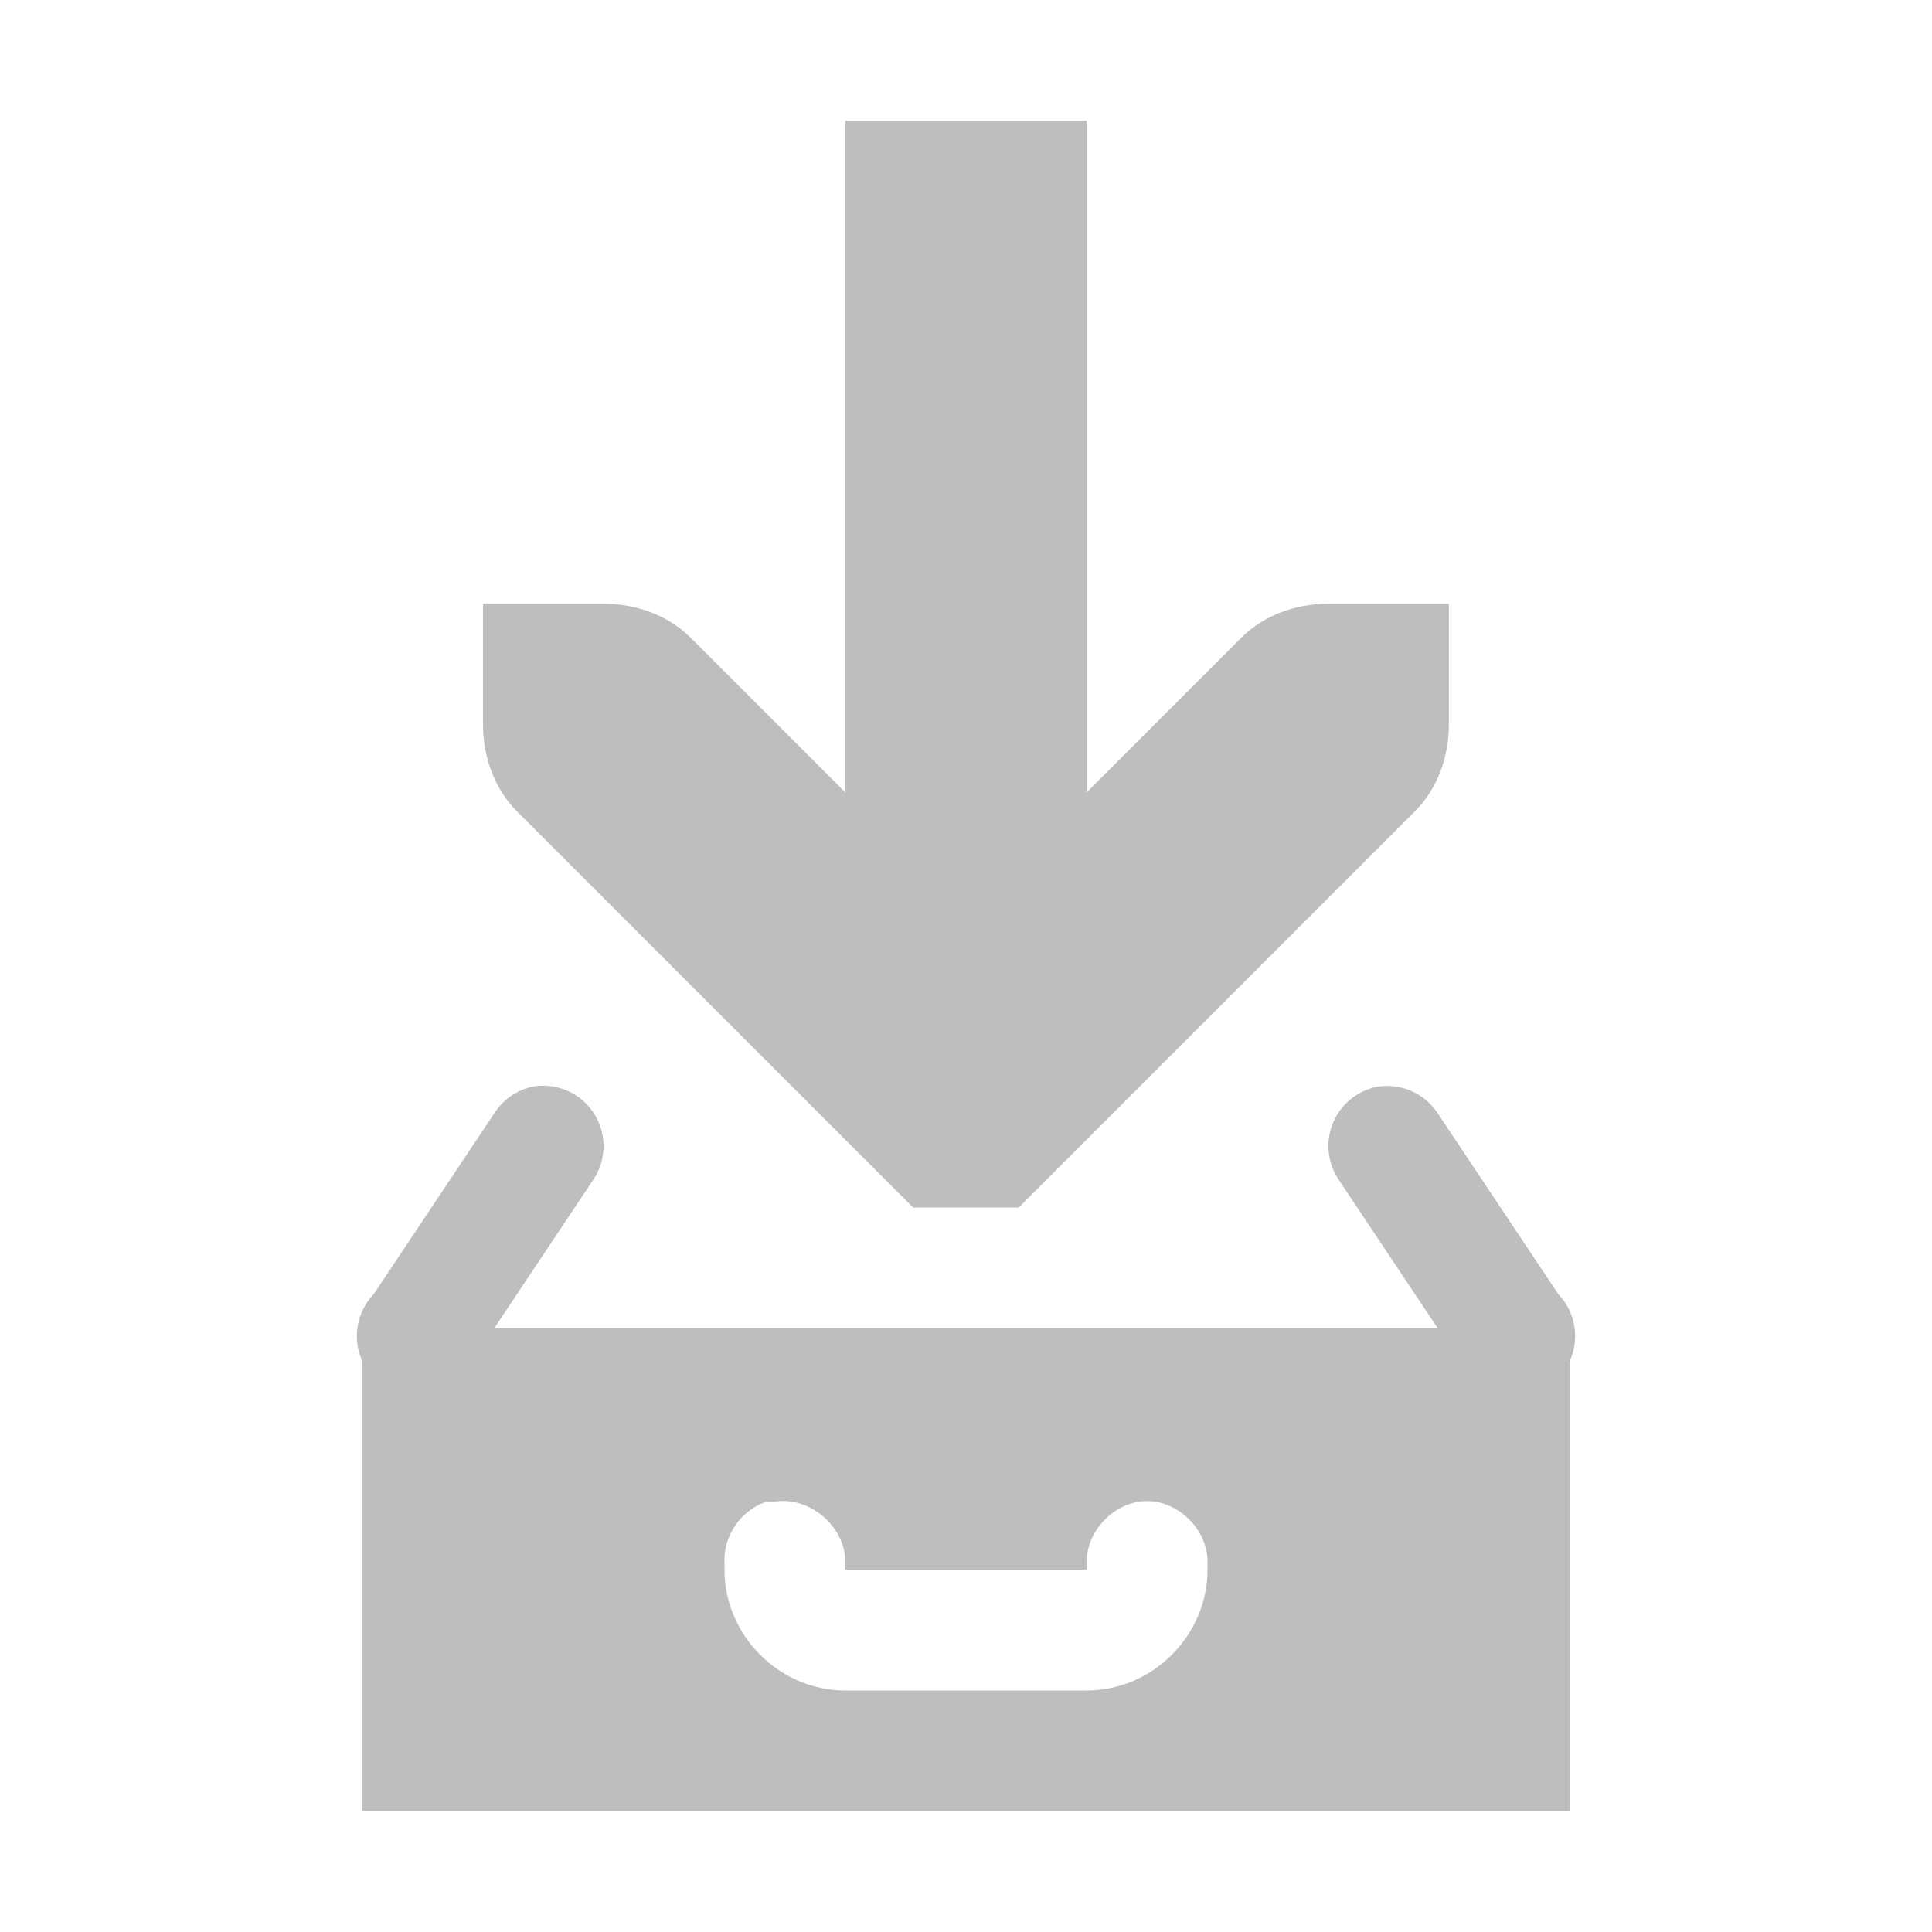
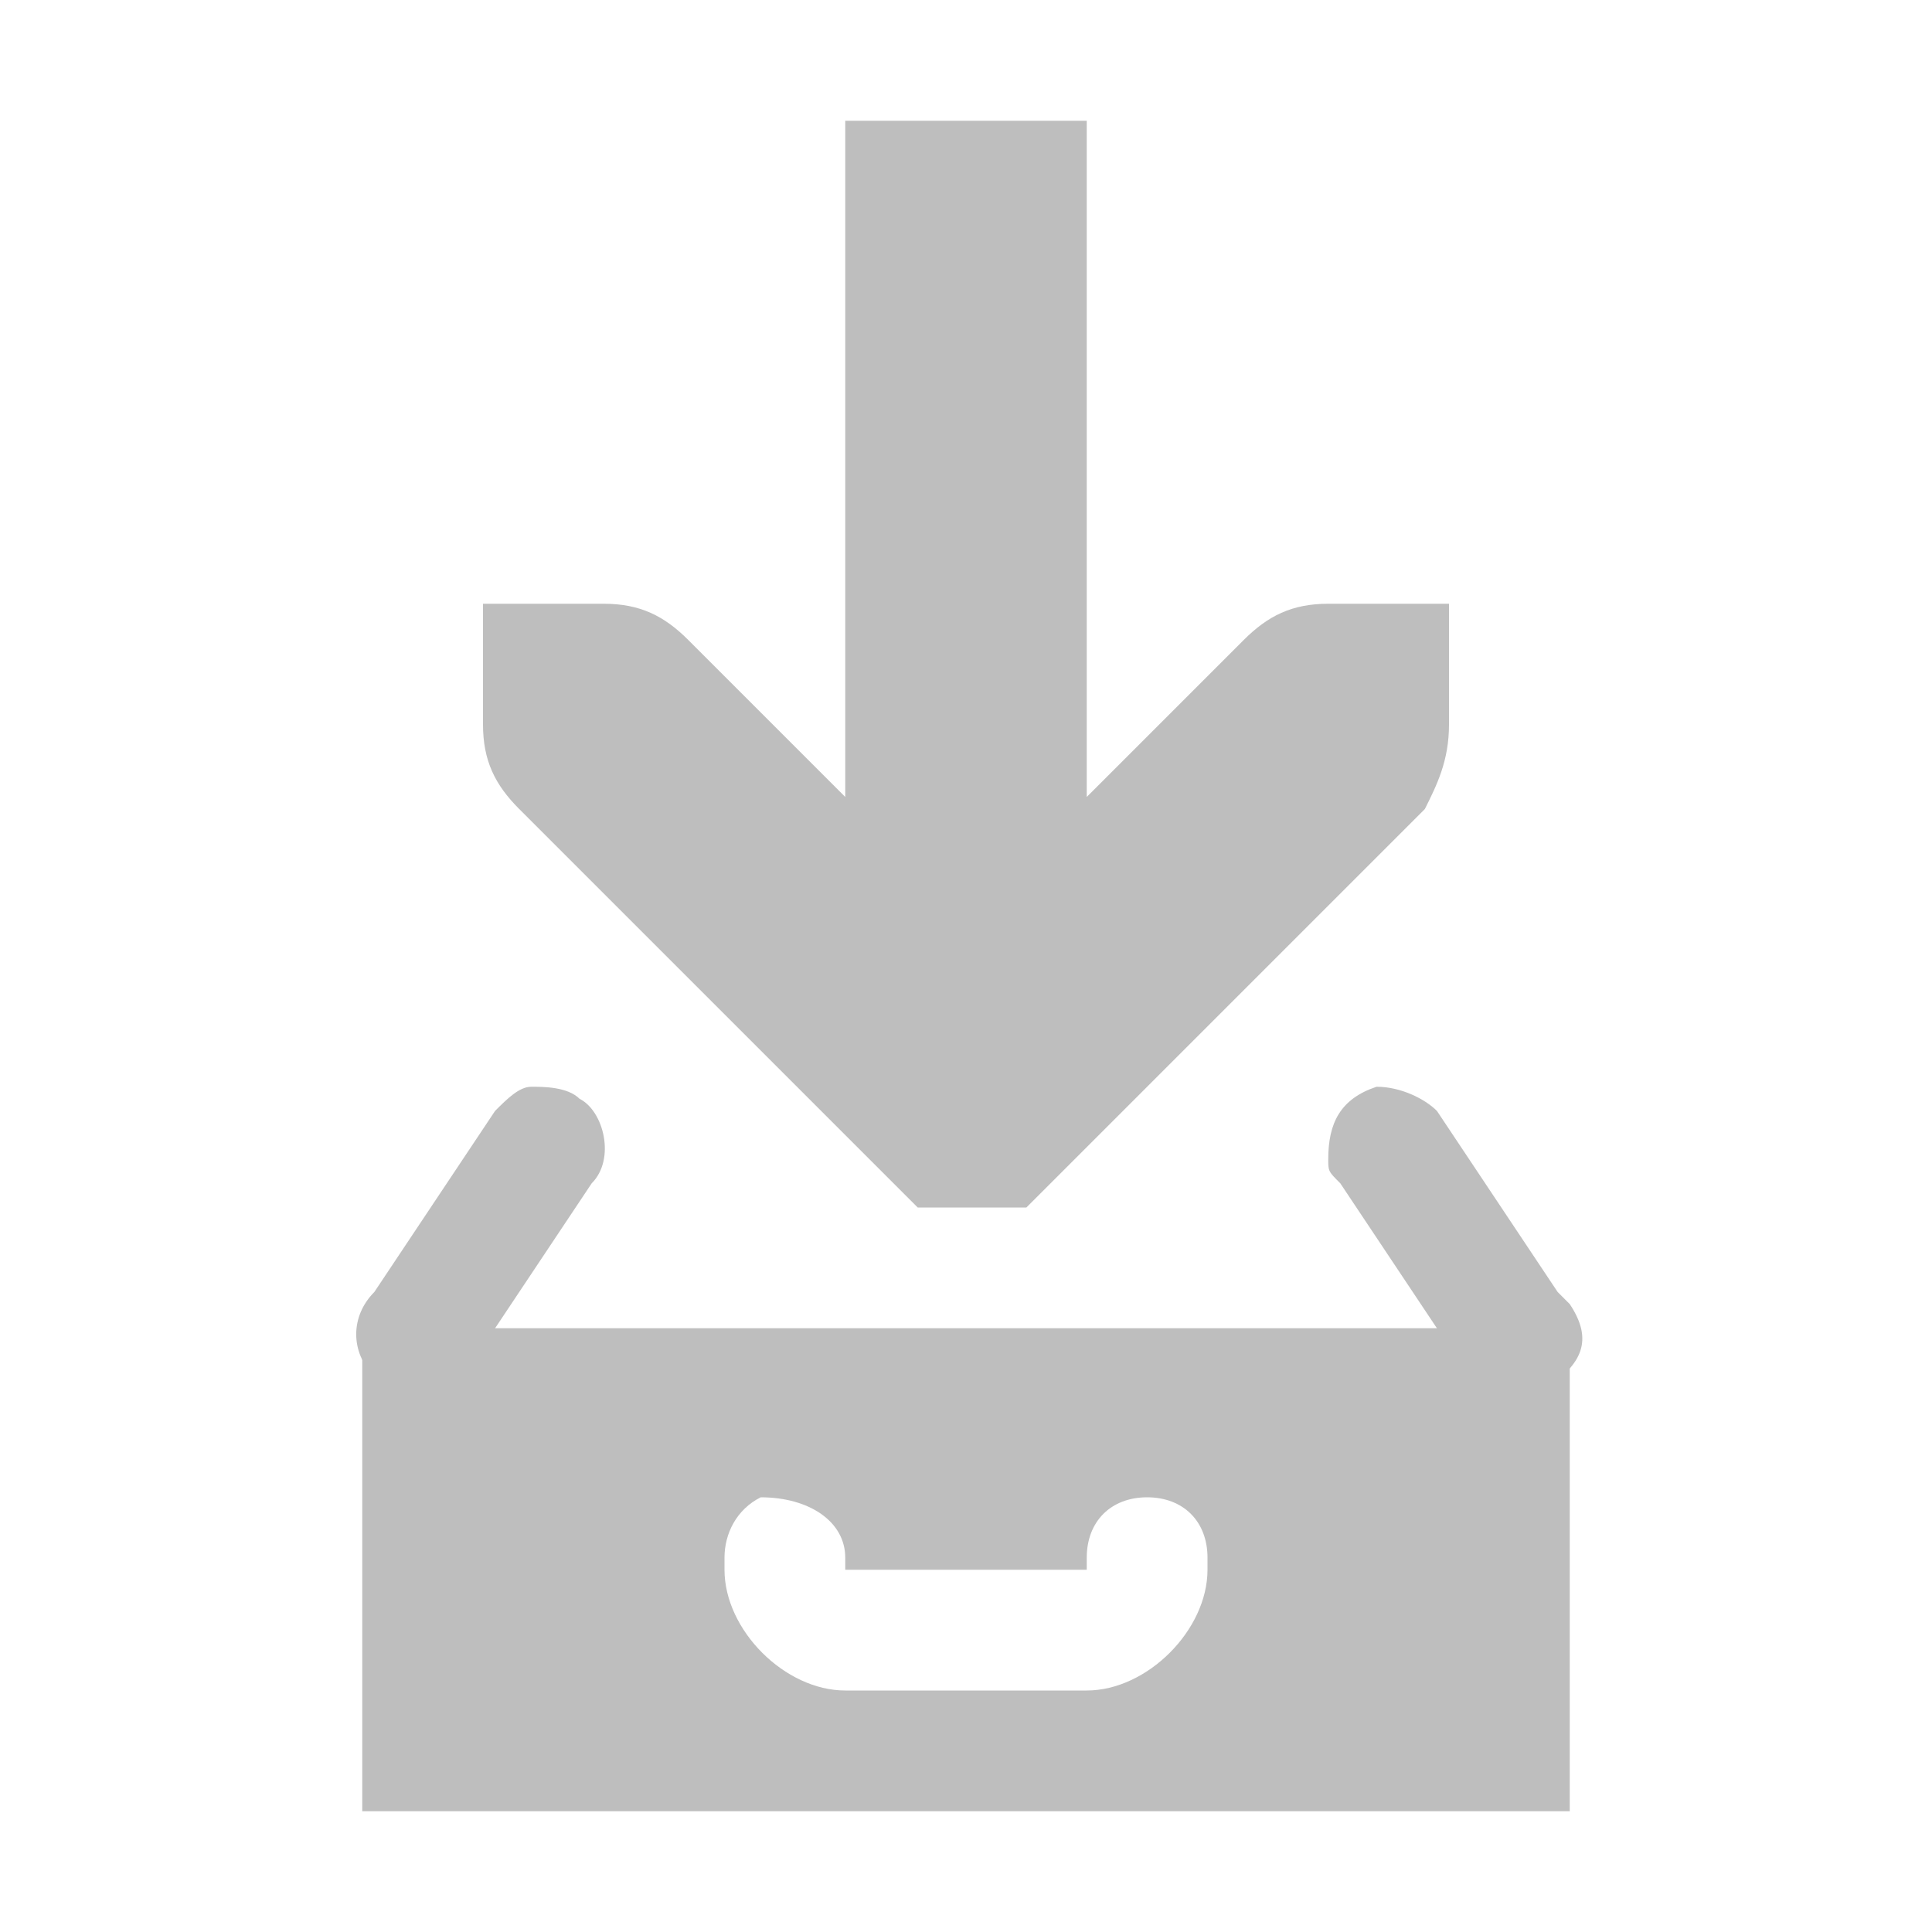
- <svg xmlns="http://www.w3.org/2000/svg" id="svg7384" width="16" height="16" version="1.1">
-   <g id="layer12" transform="translate(-80,-648)">
-     <path id="rect4390-9" d="m84.406 657a0.5 0.5 0 0 0-0.312 0.219l-1 1.5a0.5 0.5 0 1 0 0.812 0.562l1-1.5a0.5 0.5 0 0 0-0.5-0.781zm7 0a0.5 0.5 0 0 0-0.312 0.781l1 1.5a0.5 0.5 0 1 0 0.812-0.562l-1-1.5a0.5 0.5 0 0 0-0.5-0.219z" style="block-progression:tb;color:#bebebe;fill:#bebebe;text-indent:0;text-transform:none" />
-     <g id="g4555" transform="translate(-80,110)">
-       <path id="path3613" d="m167 539v5.562l-1.281-1.281c-0.188-0.188-0.453-0.281-0.719-0.281h-1v1c1e-5 0.265 0.093 0.531 0.281 0.719l3 3 0.281 0.281h0.875l0.281-0.281 3-3c0.188-0.188 0.281-0.453 0.281-0.719v-1h-1c-0.265 1e-5 -0.531 0.093-0.719 0.281l-1.281 1.281v-5.562z" style="block-progression:tb;color:#000000;fill:#bebebe;text-indent:0;text-transform:none" />
-       <path id="rect11668-7-5" d="m163 549v4h10v-4zm3.344 1.438c0.021-1e-3 0.042-1e-3 0.062 0 0.291-0.056 0.599 0.204 0.594 0.5v0.062h2v-0.062c-4e-3 -0.264 0.236-0.507 0.5-0.507s0.504 0.243 0.5 0.507v0.062c0 0.545-0.455 1-1 1h-2c-0.545 0-1-0.455-1-1v-0.062c-0.011-0.217 0.137-0.432 0.344-0.5z" style="color:#000000;fill-rule:evenodd;fill:#bebebe" />
-     </g>
-   </g>
+ <svg xmlns="http://www.w3.org/2000/svg" version="1.1" id="svg7384" x="0px" y="0px" viewBox="0 0 16 16" style="enable-background:new 0 0 16 16;" xml:space="preserve">
+   <style type="text/css">
+ 	.st0{fill:#BEBEBE;}
+ </style>
+   <path id="path3613" class="st0" d="M7,1v5.6L5.7,5.3C5.5,5.1,5.3,5,5,5H4v1c0,0.3,0.1,0.5,0.3,0.7l3,3L7.6,10h0.9l0.3-0.3l3-3  C11.9,6.5,12,6.3,12,6V5h-1c-0.3,0-0.5,0.1-0.7,0.3L9,6.6V1H7z" />
+   <path id="rect4390-9" class="st0" d="M4.4,9C4.3,9,4.2,9.1,4.1,9.2l-1,1.5c-0.2,0.2-0.2,0.5,0,0.7c0.2,0.2,0.5,0.2,0.7,0  c0,0,0.1-0.1,0.1-0.1l1-1.5C5.1,9.6,5,9.2,4.8,9.1C4.7,9,4.5,9,4.4,9z M11.4,9C11.1,9.1,11,9.3,11,9.6c0,0.1,0,0.1,0.1,0.2l1,1.5  c0.1,0.2,0.4,0.4,0.7,0.2s0.4-0.4,0.2-0.7c0,0-0.1-0.1-0.1-0.1l-1-1.5C11.8,9.1,11.6,9,11.4,9z" />
+   <path id="rect11668-7-5" class="st0" d="M3,11v4h10v-4H3z M6.3,12.4C6.4,12.4,6.4,12.4,6.3,12.4C6.7,12.4,7,12.6,7,12.9V13h2v-0.1  c0-0.3,0.2-0.5,0.5-0.5s0.5,0.2,0.5,0.5V13c0,0.5-0.5,1-1,1H7c-0.5,0-1-0.5-1-1v-0.1C6,12.7,6.1,12.5,6.3,12.4z" />
</svg>
